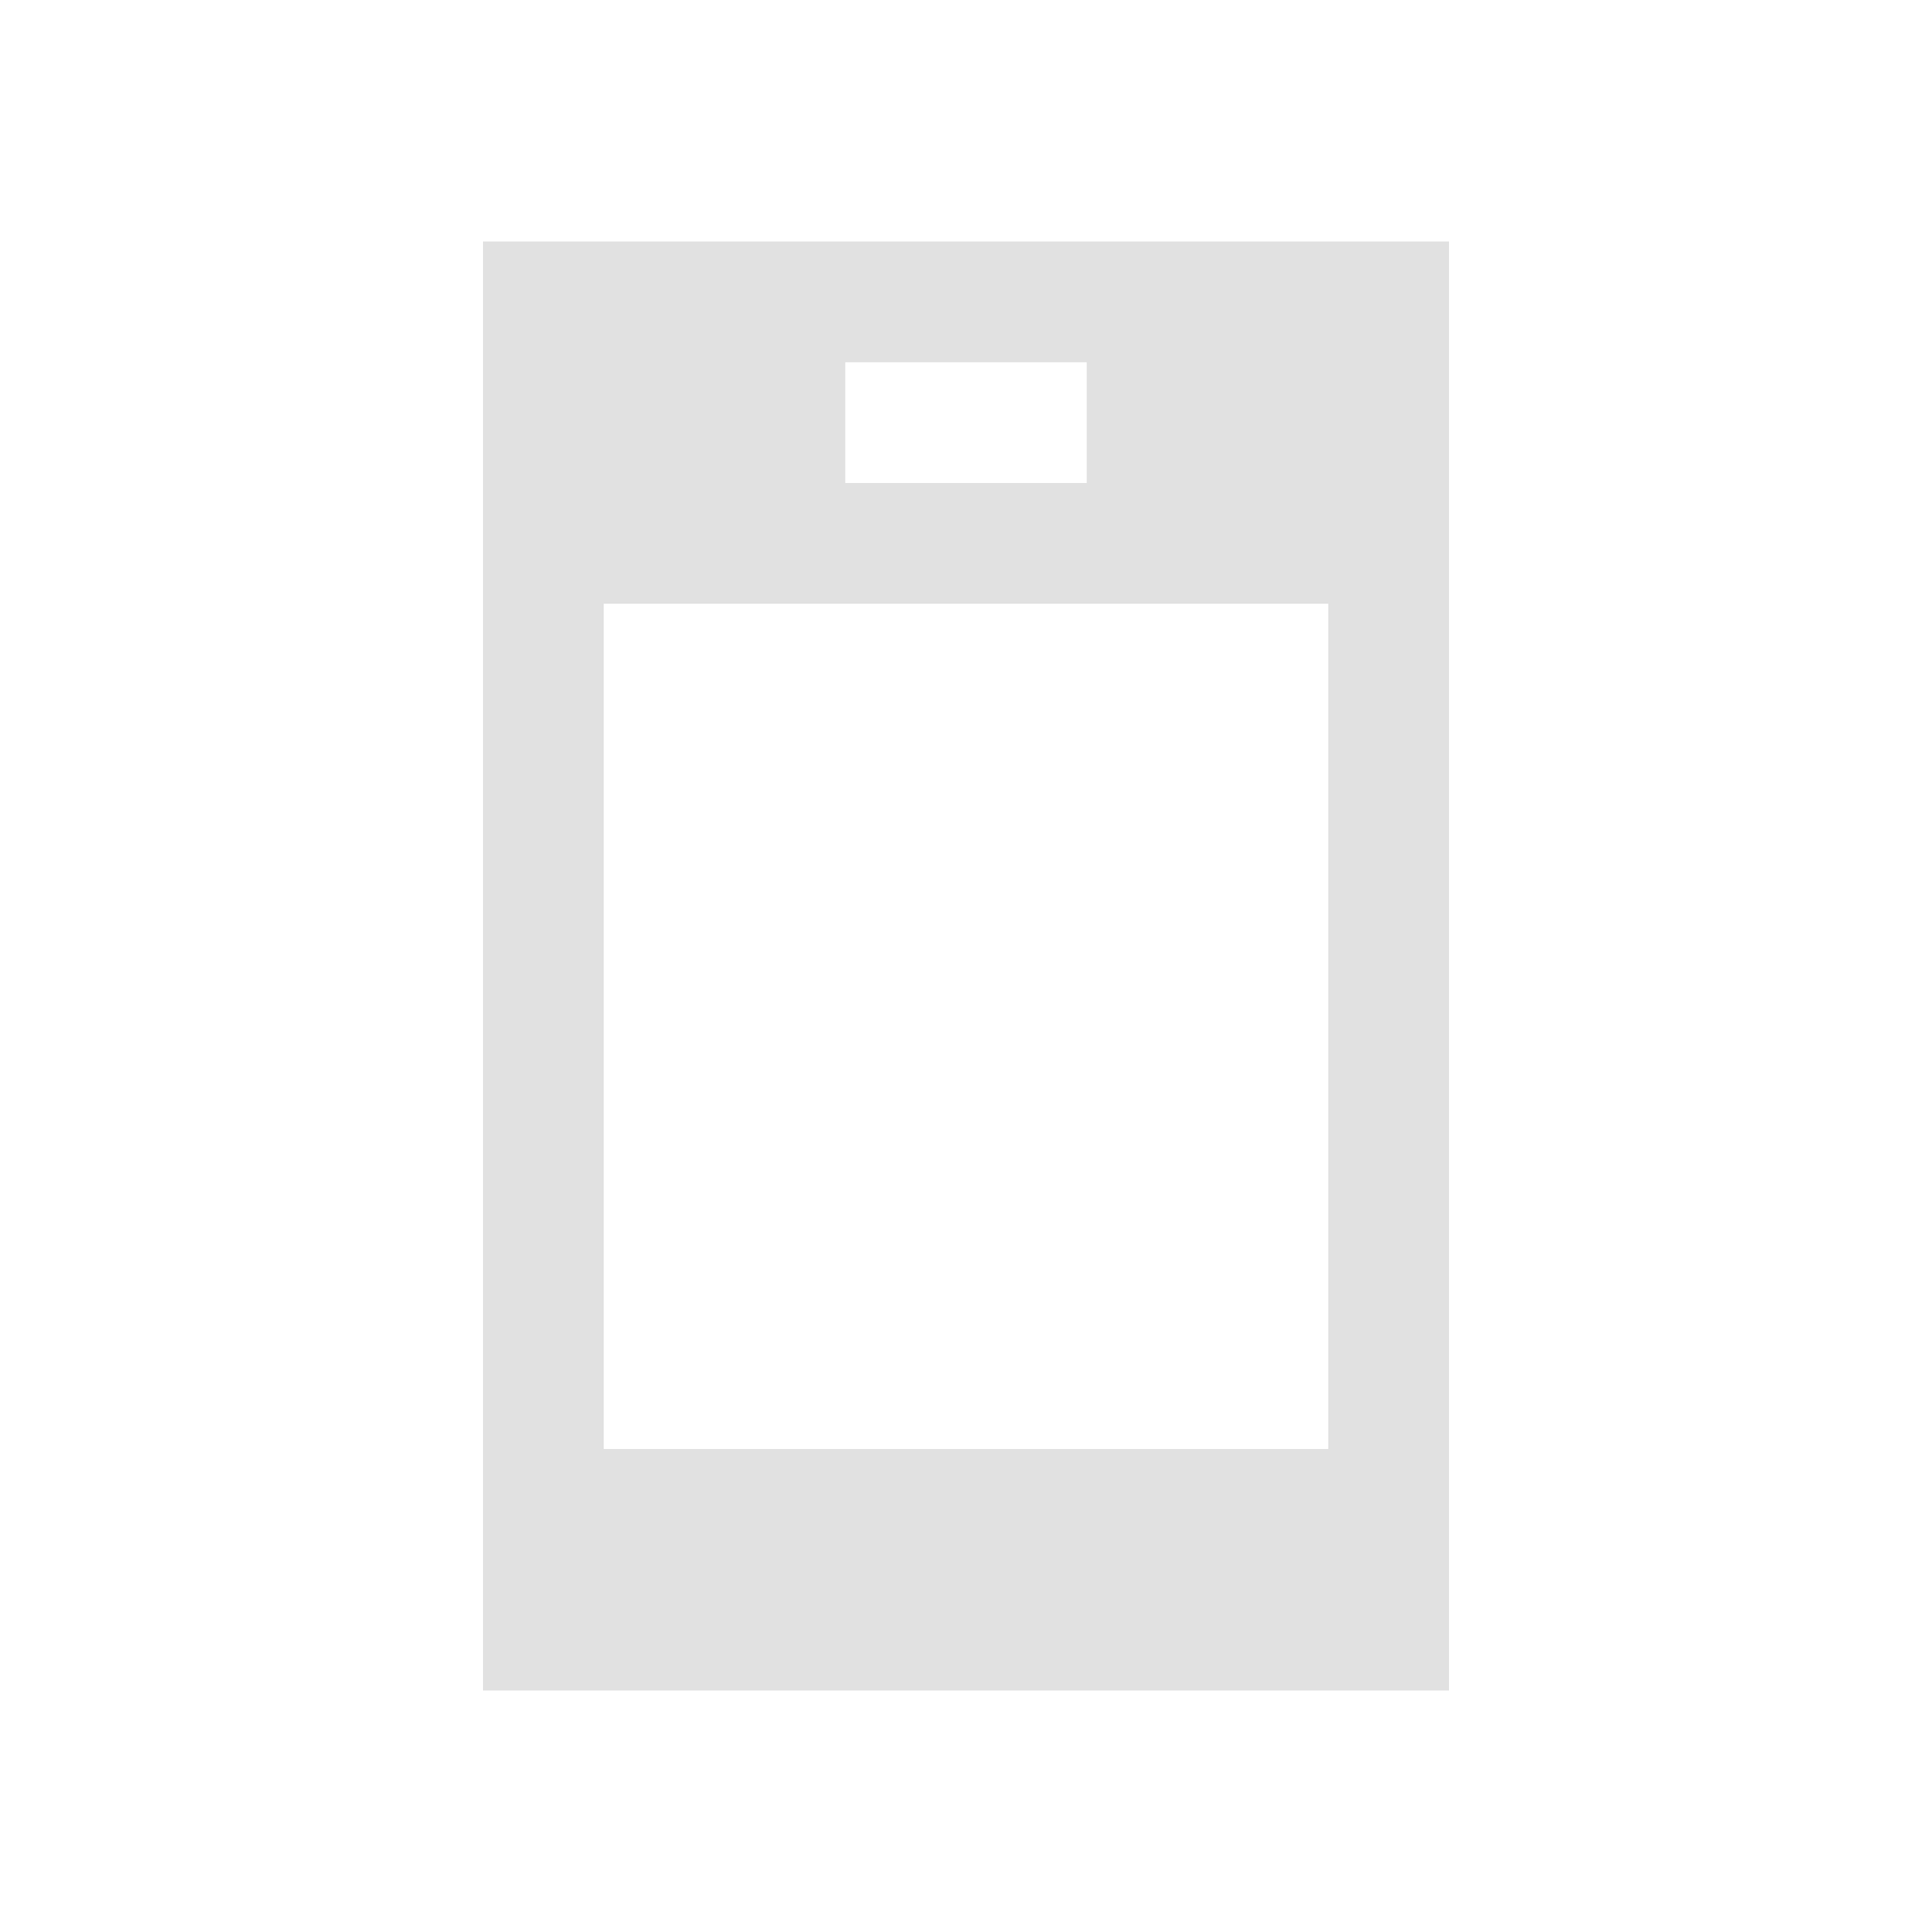
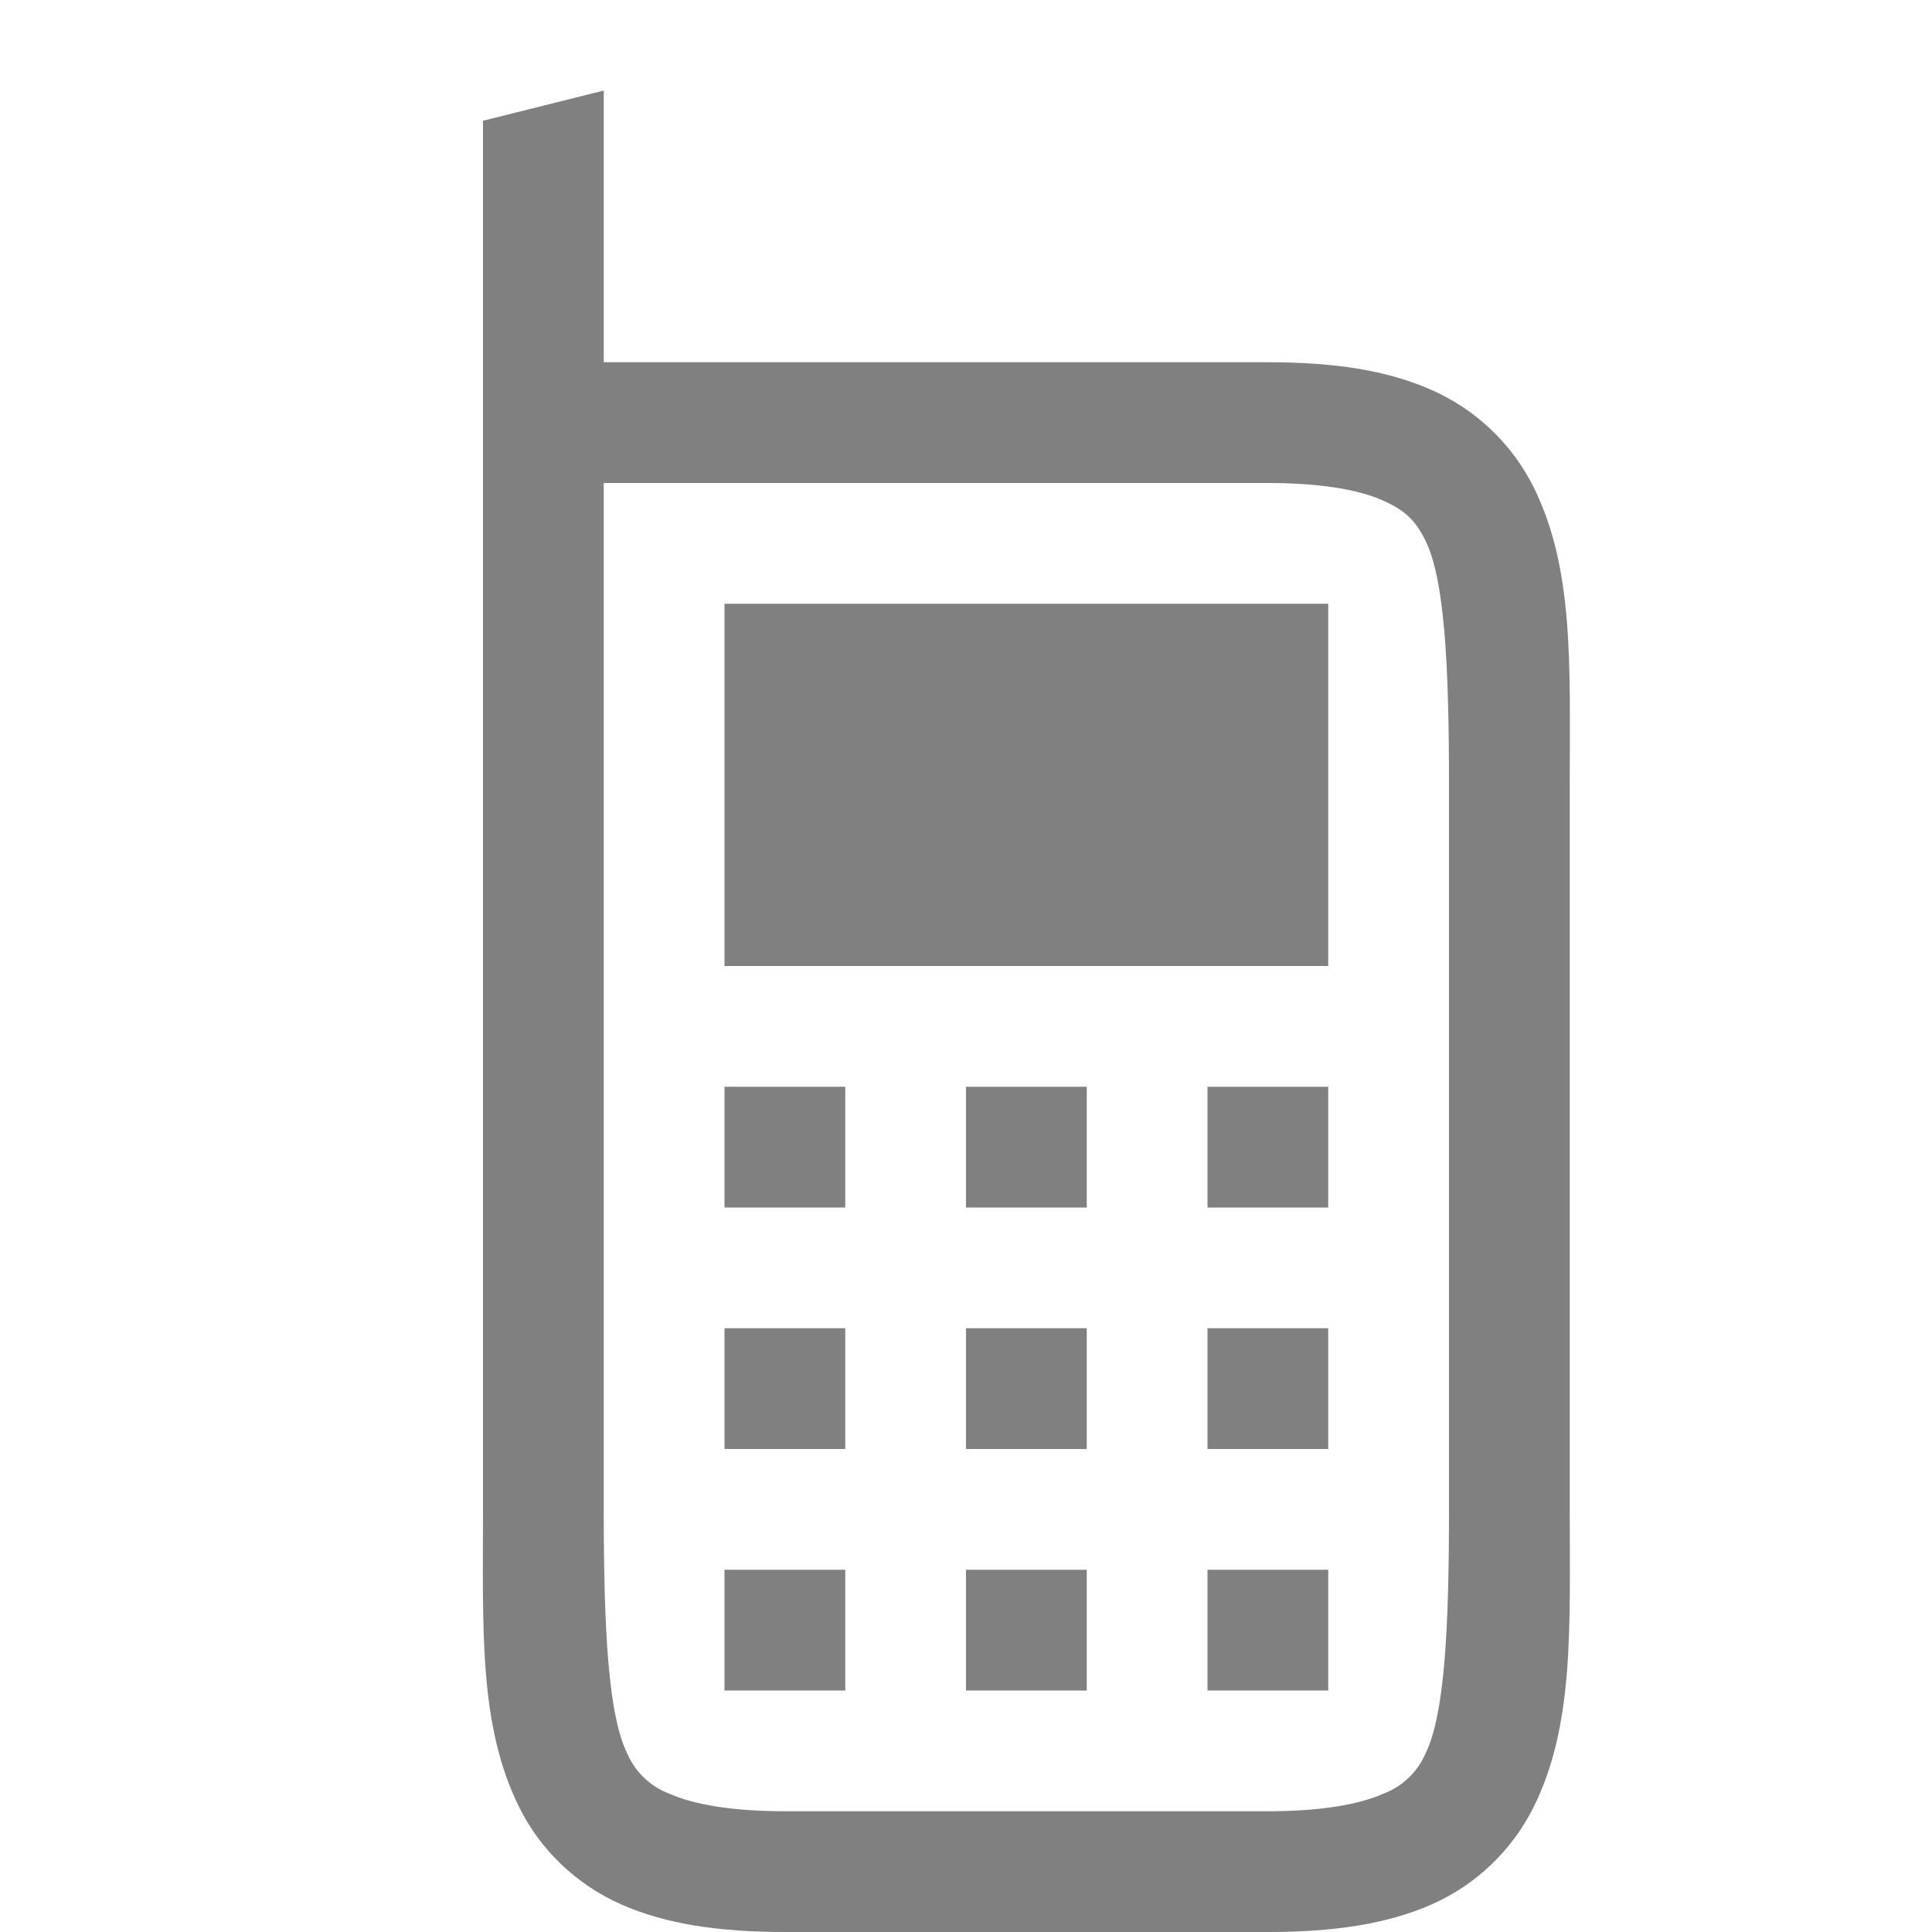
- <svg xmlns="http://www.w3.org/2000/svg" viewBox="0 0 16 16">
-   <defs id="defs3051">
-     <style type="text/css" id="current-color-scheme">
-       .ColorScheme-Text {
-         color:#e1e1e1;
-       }
-       </style>
+ <svg xmlns="http://www.w3.org/2000/svg" width="16" height="16" version="1.1">
+   <defs>
+     <style id="current-color-scheme" type="text/css">
+    .ColorScheme-Text { color:#808080; } .ColorScheme-Highlight { color:#5294e2; }
+   </style>
  </defs>
-   <path style="fill:currentColor;fill-opacity:1;stroke:none" d="M 4 2 L 4 14 L 12 14 L 12 2 L 4 2 z M 7 3 L 9 3 L 9 4 L 7 4 L 7 3 z M 5 5 L 11 5 L 11 12 L 5 12 L 5 5 z " class="ColorScheme-Text" />
+   <path d="M5 .75L4 1v11.5c0 1-.037 1.794.303 2.473.17.34.462.63.838.797.375.166.817.23 1.359.23h4c.542 0 .984-.064 1.36-.23a1.72 1.72 0 0 0 .837-.797c.34-.68.303-1.473.303-2.473v-6c0-1 .037-1.794-.303-2.473a1.72 1.72 0 0 0-.838-.796C11.484 3.064 11.042 3 10.5 3H5zM5 4h5.5c.458 0 .766.061.953.145.187.083.27.167.35.328.16.32.197 1.027.197 2.027v6c0 1-.037 1.706-.197 2.027a.615.615 0 0 1-.35.329c-.187.083-.495.144-.953.144h-4c-.458 0-.766-.061-.953-.144a.615.615 0 0 1-.35-.329C5.037 14.207 5 13.5 5 12.5zm1 1v3h5V5zm0 4v1h1V9zm2 0v1h1V9zm2 0v1h1V9zm-4 2v1h1v-1zm2 0v1h1v-1zm2 0v1h1v-1zm-4 2v1h1v-1zm2 0v1h1v-1zm2 0v1h1v-1z" style="fill:currentColor" class="ColorScheme-Text" />
</svg>
